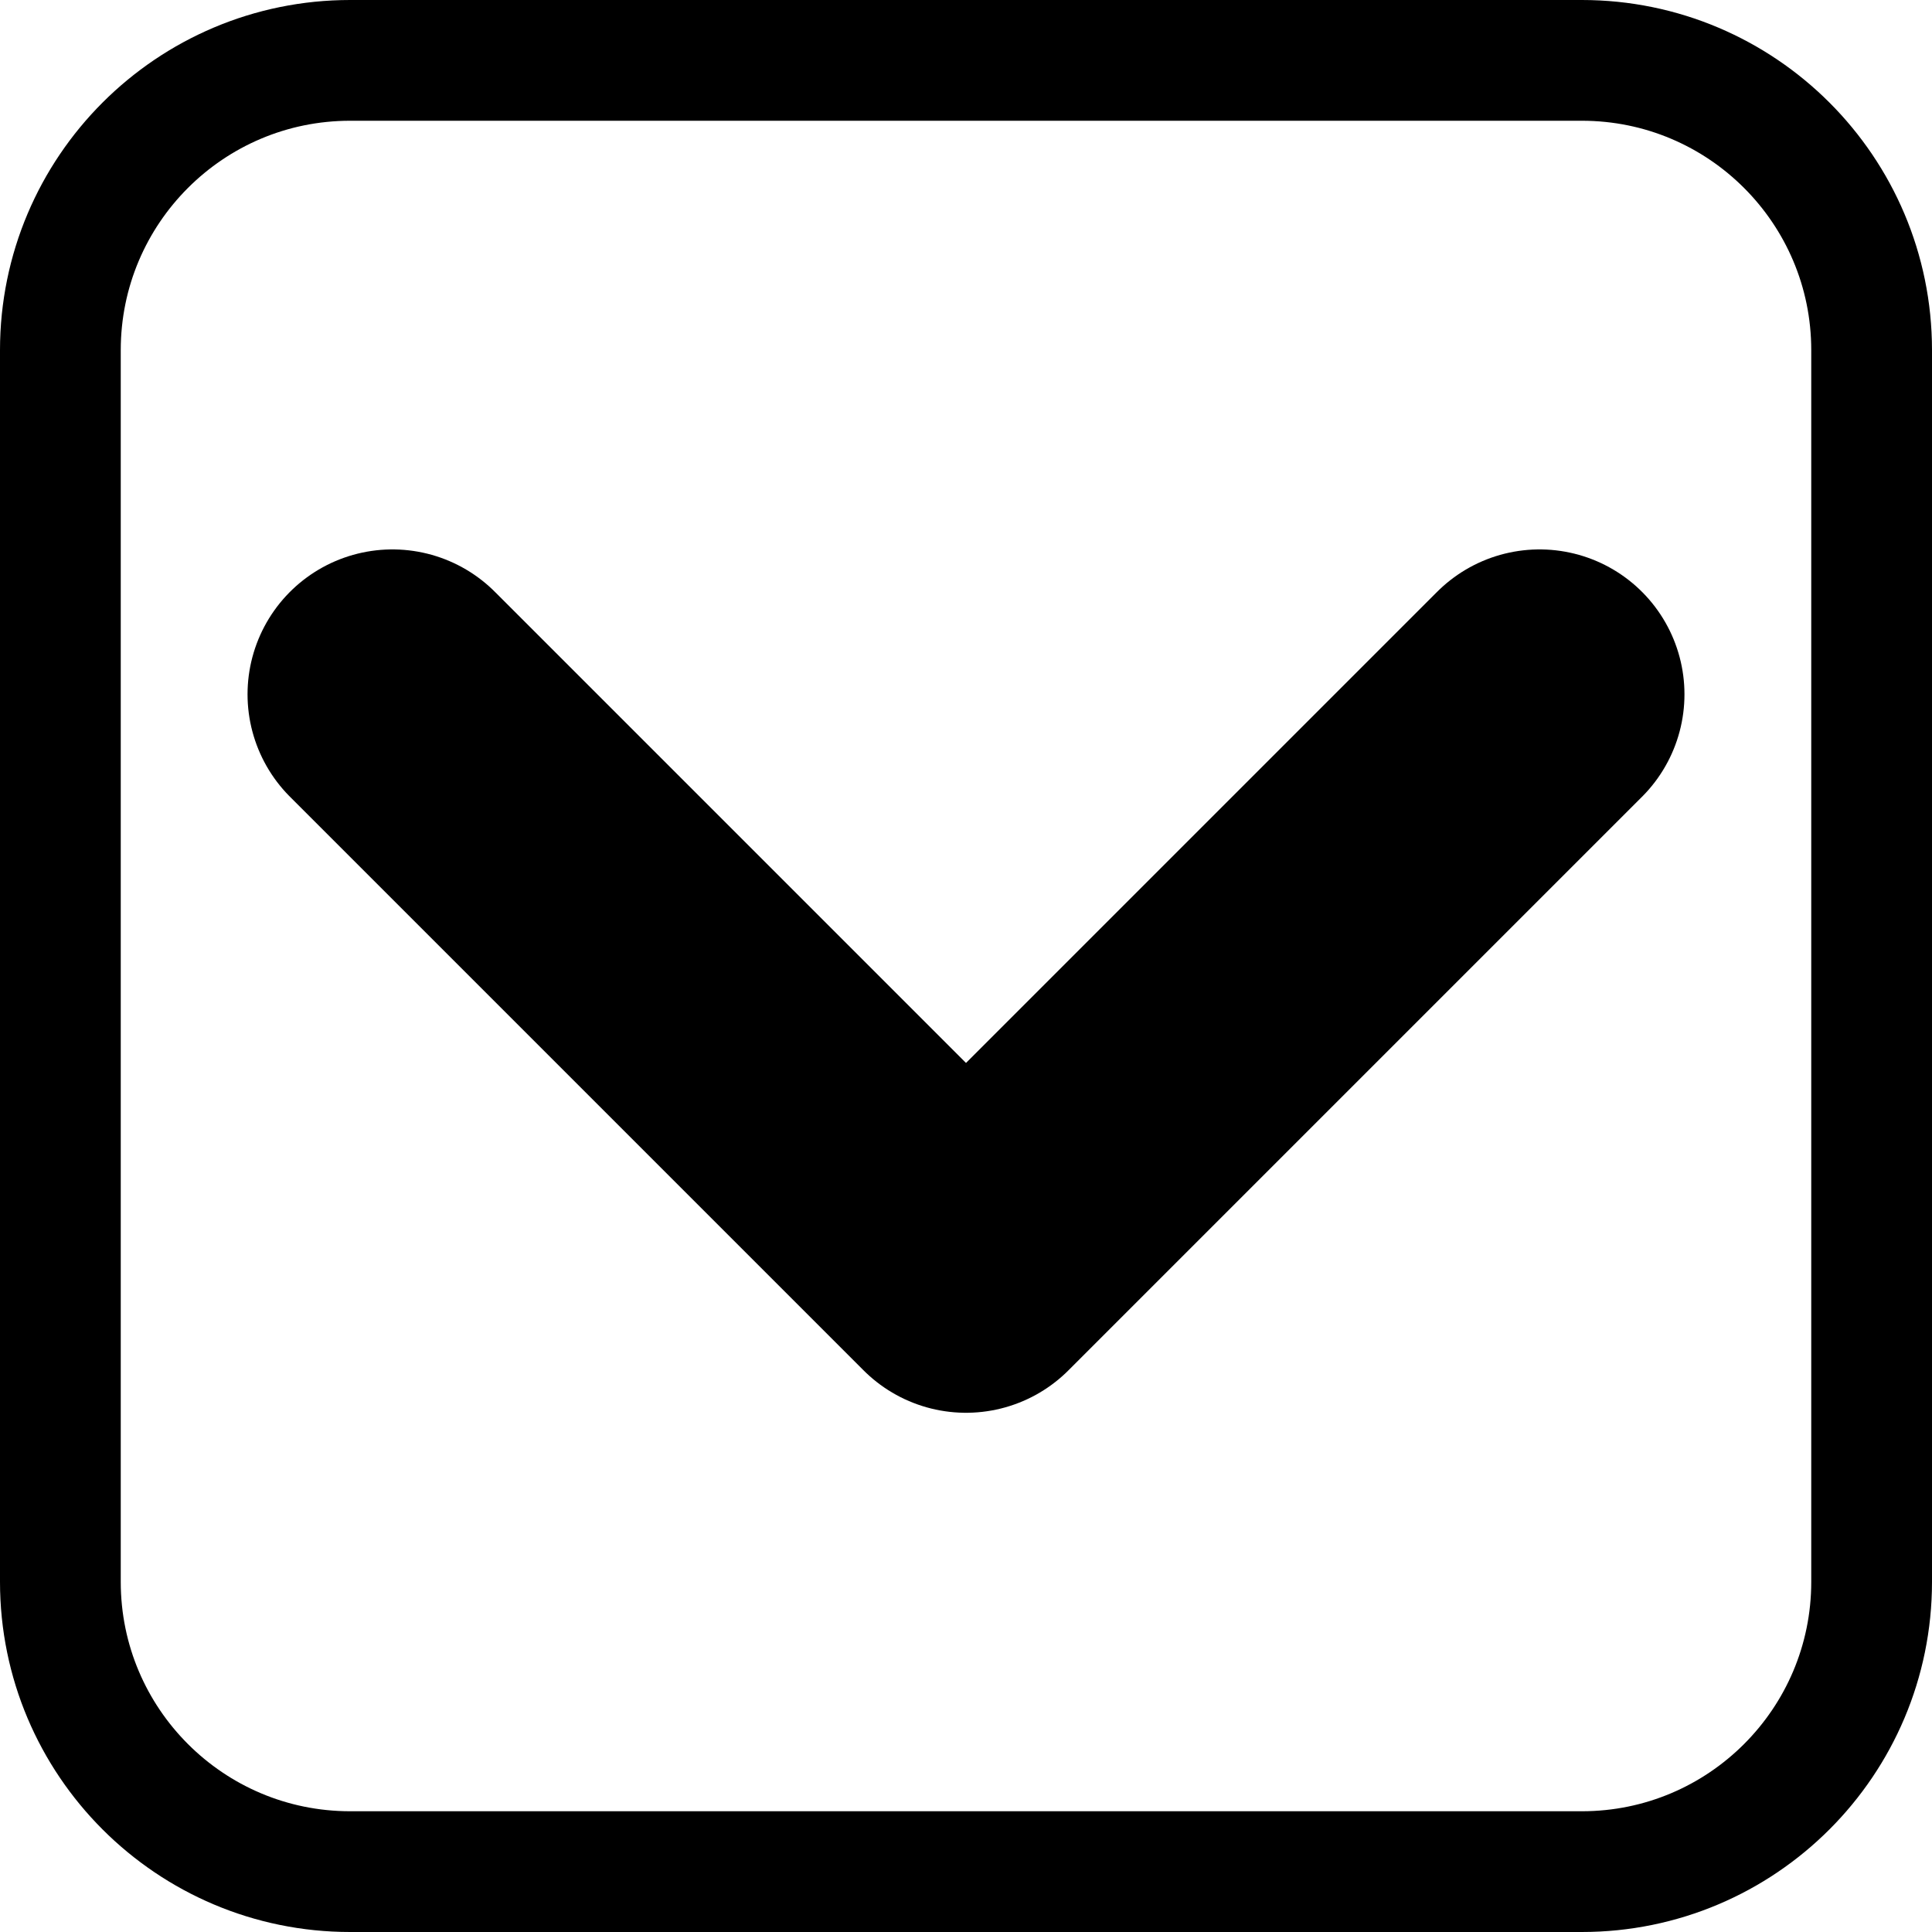
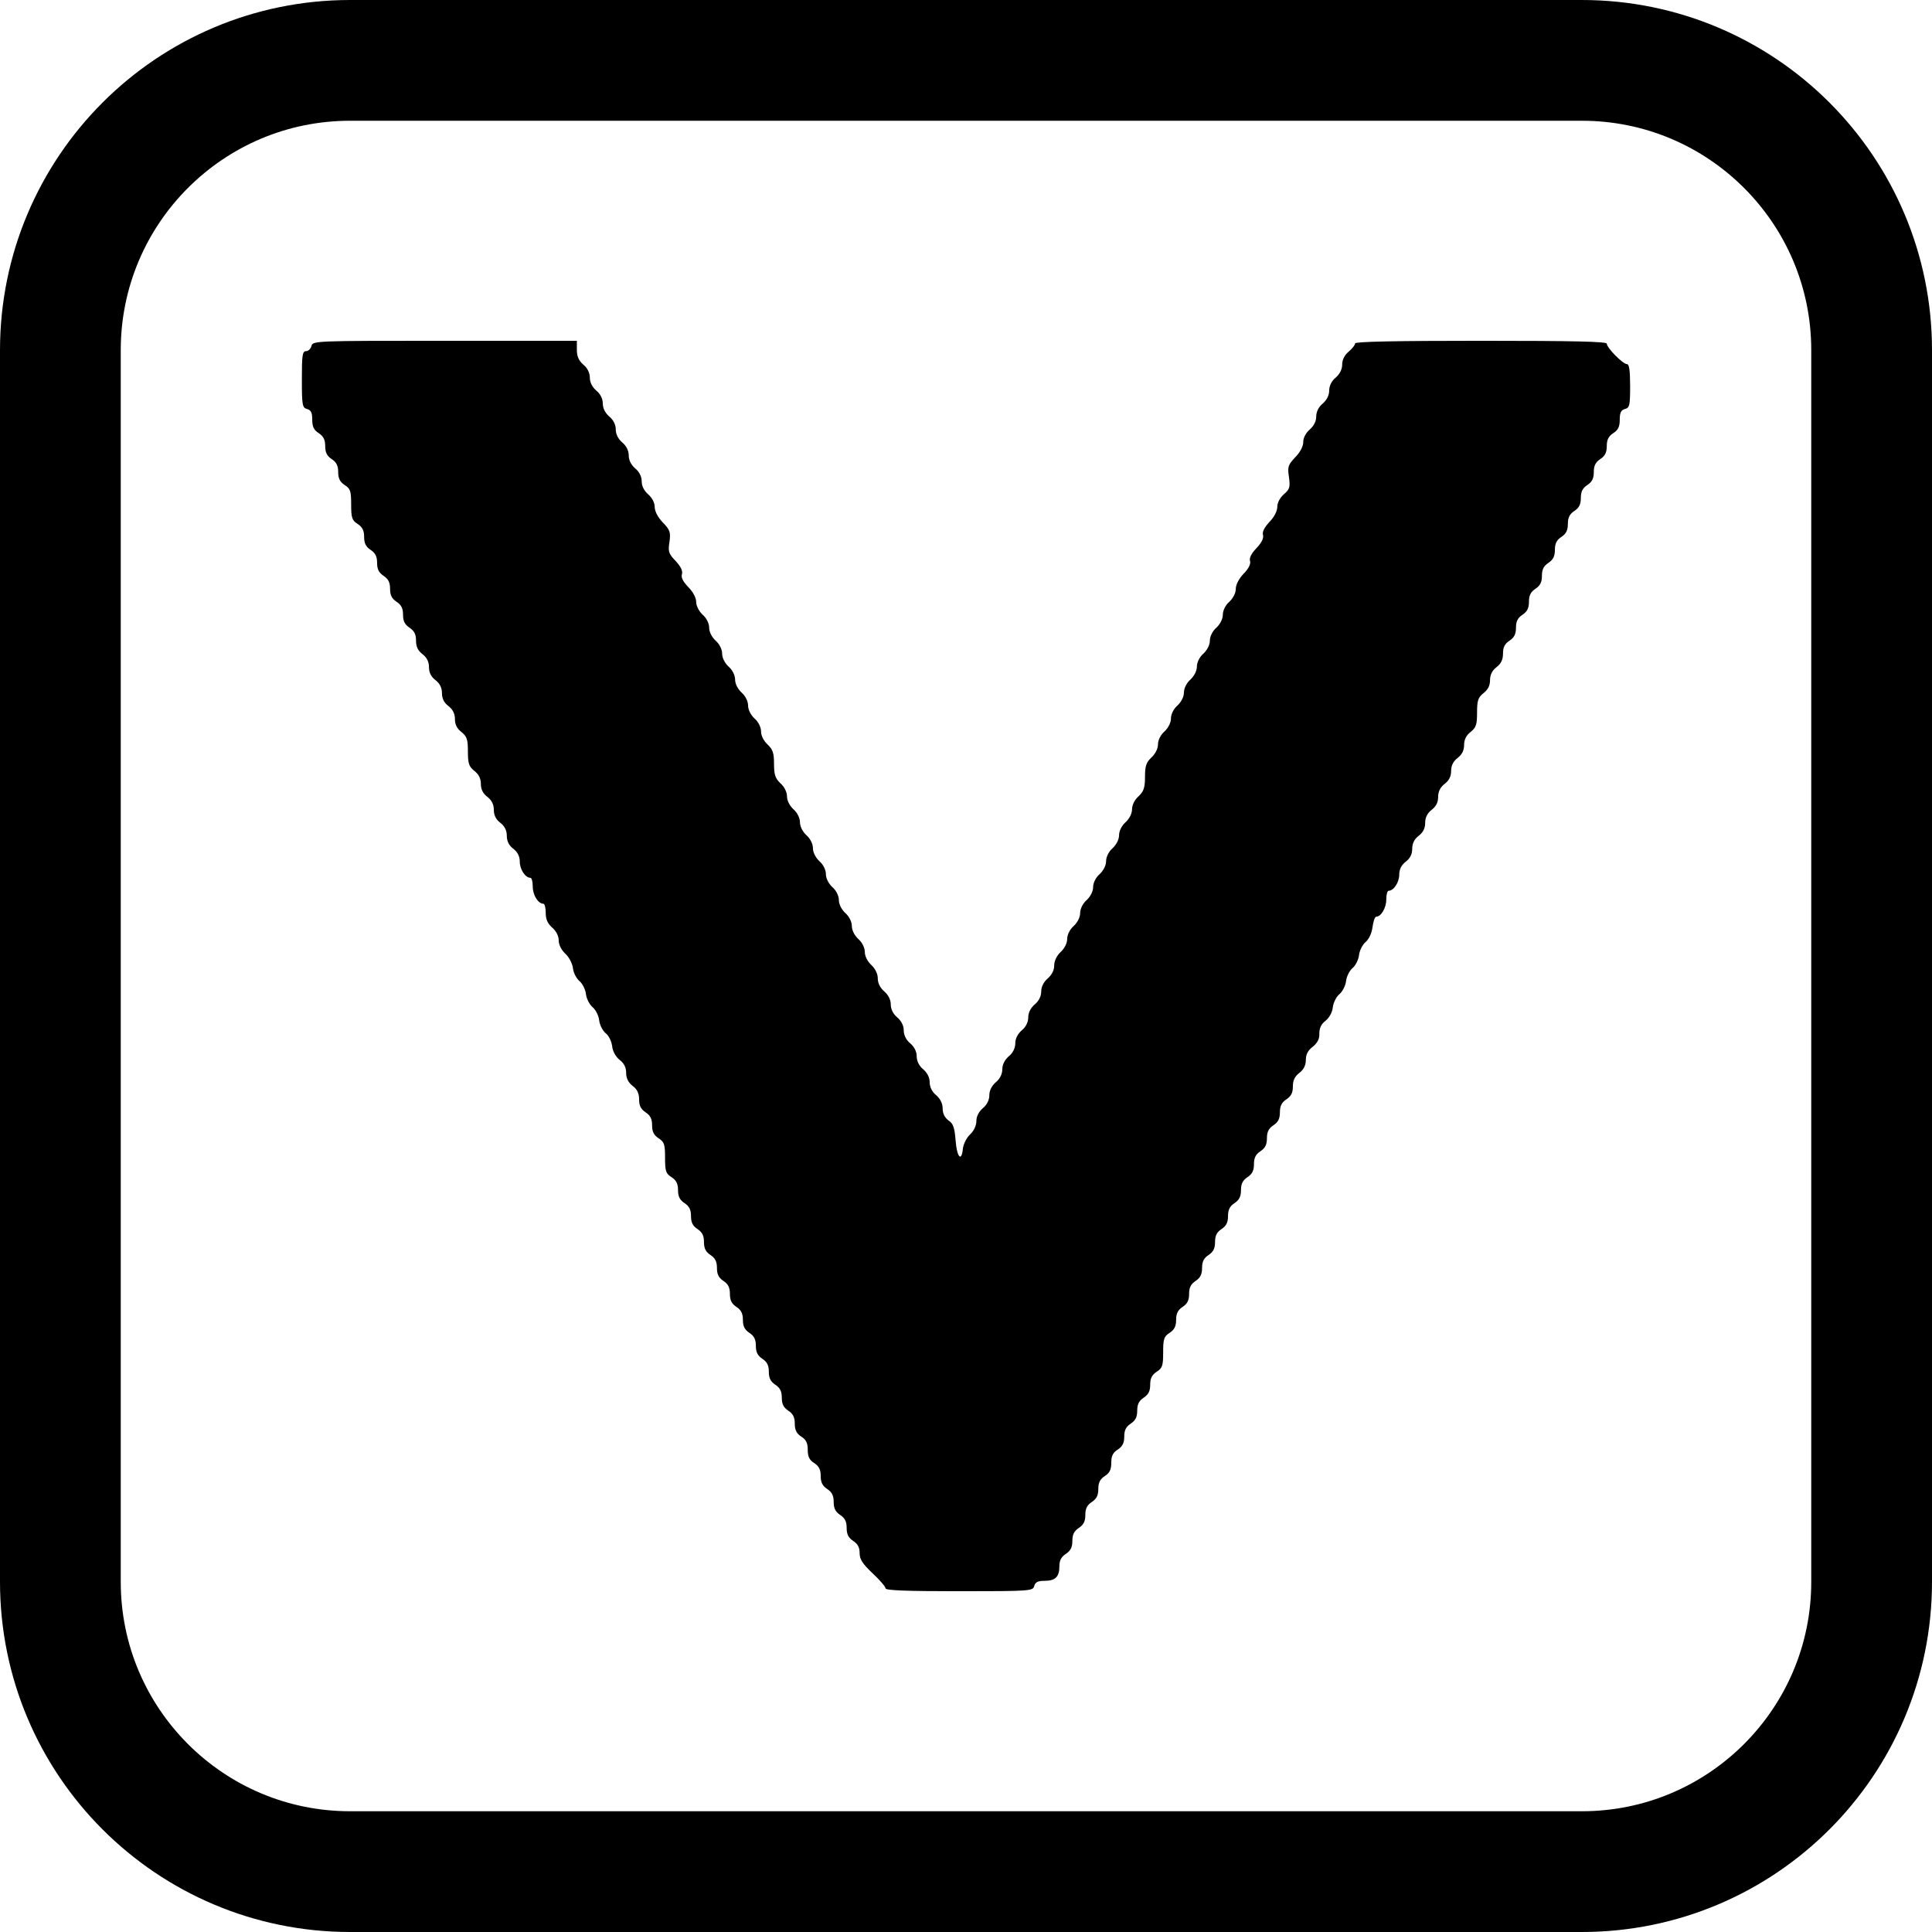
<svg xmlns="http://www.w3.org/2000/svg" viewBox="0 0 32 32">
  <defs>
    <clipPath id="icon-clip">
      <rect x="2" y="2" width="28" height="28" rx="3.8" ry="3.8" />
    </clipPath>
  </defs>
  <g id="frame">
    <rect x="1" y="1" width="30" height="30" rx="4.8" ry="4.8" stroke="currentColor" stroke-width="2" fill="none" />
  </g>
  <g id="icon" clip-path="url(#icon-clip)">
-     <path id="shape_rel_down" d="M6.5 11.5 L16 21 L25.5 11.5" stroke="currentColor" stroke-width="4.8" stroke-linecap="round" stroke-linejoin="round" fill="none" />
+     <g id="shape_rel_down" transform="rotate(90 16 16)">
+       <g id="shape_rel_down_from_rel_greater" transform="translate(5 5) scale(0.042969)">
+         <g transform="translate(0,512) scale(0.1,-0.1)" fill="currentColor" stroke="none">
+           <path d="M240 5108 c0 -16 -63 -78 -79 -78 -8 0 -11 -128 -11 -485 0 -319 3 -485 10 -485 6 0 20 -11 32 -25 13 -16 32 -25 50 -25 18 0 36 -9 50 -25 13 -16 32 -25 50 -25 18 0 36 -9 50 -25 13 -16 32 -25 50 -25 18 0 36 -9 50 -25 13 -15 32 -25 48 -25 17 0 40 -12 59 -31 30 -28 37 -30 77 -24 38 5 46 3 65 -19 14 -16 33 -26 49 -26 16 0 40 -12 59 -31 21 -19 38 -28 50 -24 11 3 29 -5 50 -25 21 -20 38 -29 50 -25 11 3 29 -5 49 -25 19 -18 42 -30 58 -30 16 0 36 -10 50 -25 13 -15 34 -25 50 -25 16 0 36 -10 50 -25 13 -15 34 -25 50 -25 16 0 36 -10 50 -25 13 -15 34 -25 50 -25 16 0 36 -10 50 -25 13 -15 34 -25 50 -25 16 0 36 -10 50 -25 13 -15 34 -25 50 -25 16 0 36 -10 50 -25 13 -15 34 -25 50 -25 16 0 36 -10 50 -25 19 -20 32 -25 75 -25 42 0 56 -5 75 -25 13 -15 34 -25 50 -25 16 0 36 -10 50 -25 13 -15 34 -25 50 -25 16 0 36 -10 50 -25 13 -15 34 -25 50 -25 16 0 36 -10 50 -25 13 -15 34 -25 50 -25 16 0 36 -10 50 -25 13 -15 34 -25 50 -25 16 0 36 -10 50 -25 13 -15 34 -25 50 -25 16 0 36 -10 50 -25 14 -15 34 -25 52 -25 18 0 36 -9 50 -25 14 -16 32 -25 50 -25 18 0 37 -9 50 -25 14 -16 32 -25 50 -25 18 0 37 -9 50 -25 14 -16 32 -25 50 -25 18 0 37 -9 50 -25 14 -16 32 -25 50 -25 18 0 37 -9 50 -25 14 -16 32 -25 50 -25 18 0 37 -9 50 -25 14 -16 32 -25 50 -25 17 0 38 -10 51 -24 13 -14 38 -26 55 -28 53 -5 34 -23 -31 -28 -50 -4 -66 -9 -78 -28 -11 -14 -26 -22 -46 -22 -19 0 -37 -9 -51 -25 -13 -16 -32 -25 -50 -25 -18 0 -36 -9 -50 -25 -13 -16 -32 -25 -50 -25 -18 0 -36 -9 -50 -25 -13 -16 -32 -25 -50 -25 -18 0 -36 -9 -50 -25 -13 -16 -32 -25 -50 -25 -18 0 -36 -9 -50 -25 -14 -16 -32 -25 -50 -25 -18 0 -38 -10 -52 -25 -14 -15 -34 -25 -50 -25 -16 0 -37 -10 -50 -25 -14 -15 -34 -25 -50 -25 -16 0 -37 -10 -50 -25 -14 -15 -34 -25 -50 -25 -16 0 -37 -10 -50 -25 -14 -15 -34 -25 -50 -25 -16 0 -37 -10 -50 -25 -14 -15 -34 -25 -50 -25 -16 0 -37 -10 -50 -25 -14 -15 -34 -25 -50 -25 -16 0 -37 -10 -50 -25 -14 -15 -34 -25 -50 -25 -16 0 -37 -10 -50 -25 -19 -20 -33 -25 -75 -25 -43 0 -56 -5 -75 -25 -14 -15 -34 -25 -50 -25 -16 0 -37 -10 -50 -25 -14 -15 -34 -25 -50 -25 -16 0 -37 -10 -50 -25 -14 -15 -34 -25 -50 -25 -16 0 -37 -10 -50 -25 -14 -15 -34 -25 -50 -25 -16 0 -37 -10 -50 -25 -14 -15 -34 -25 -50 -25 -16 0 -37 -10 -50 -25 -13 -14 -34 -25 -49 -25 -16 0 -39 -12 -57 -30 -22 -21 -38 -29 -50 -25 -13 4 -29 -4 -51 -24 -28 -27 -36 -30 -74 -24 -38 5 -46 2 -75 -26 -20 -19 -43 -31 -60 -31 -16 0 -35 -10 -48 -25 -14 -16 -32 -25 -50 -25 -18 0 -37 -9 -50 -25 -14 -16 -32 -25 -50 -25 -18 0 -37 -9 -50 -25 -14 -16 -32 -25 -50 -25 -18 0 -37 -9 -50 -25 -14 -16 -32 -25 -50 -25 -18 0 -37 -9 -50 -25 -14 -16 -32 -25 -50 -25 -18 0 -37 -9 -50 -25 -16 -18 -32 -25 -57 -25 l-35 0 0 -509 c0 -500 0 -509 20 -514 11 -3 20 -12 20 -21 0 -14 16 -16 109 -16 100 0 109 2 114 20 4 15 14 20 41 20 27 0 40 6 52 25 12 18 25 25 50 25 25 0 38 7 50 25 12 18 25 25 50 25 25 0 38 7 50 25 14 22 23 25 75 25 51 0 61 3 75 25 12 18 25 25 50 25 25 0 38 7 50 25 12 18 25 25 50 25 25 0 38 7 50 25 12 18 25 25 50 25 25 0 38 7 50 25 12 18 25 25 50 25 25 0 38 7 50 25 12 18 25 25 49 25 24 0 39 7 53 25 13 17 30 25 50 25 21 0 37 8 50 25 13 17 30 25 50 25 21 0 37 8 50 25 13 17 30 25 50 25 21 0 37 8 50 25 17 21 28 25 75 25 47 0 58 4 75 25 13 17 30 25 50 25 21 0 37 8 50 25 13 17 30 25 50 25 21 0 37 8 50 25 13 17 30 25 50 25 21 0 37 8 50 25 13 17 30 25 50 25 29 0 62 21 62 41 0 5 15 9 34 9 33 0 66 21 66 41 0 5 16 9 35 9 25 0 41 7 57 25 13 15 32 25 49 25 17 0 37 10 52 26 13 14 38 27 56 29 18 2 40 14 49 25 9 11 32 23 50 25 18 2 41 14 51 26 9 11 32 23 50 25 18 2 40 13 50 25 9 12 32 23 50 25 20 2 41 14 53 29 13 17 29 25 50 25 20 0 37 8 50 25 14 18 29 25 53 25 24 0 37 7 49 25 12 18 25 25 50 25 25 0 38 7 50 25 14 22 24 25 75 25 52 0 61 3 75 25 12 18 25 25 50 25 25 0 38 7 50 25 12 18 25 25 50 25 25 0 38 7 50 25 12 18 25 25 50 25 25 0 38 7 50 25 12 18 25 25 50 25 25 0 38 7 50 25 12 18 25 25 50 25 25 0 38 7 50 25 12 18 25 25 50 25 25 0 38 7 50 25 12 18 25 25 50 25 25 0 38 7 50 25 12 18 25 25 50 25 25 0 38 7 50 25 12 18 25 25 50 25 25 0 38 7 50 25 12 18 25 25 50 25 25 0 38 7 50 25 12 19 25 25 51 25 26 0 39 6 51 25 12 18 25 25 50 25 25 0 38 7 50 25 12 18 25 25 50 25 25 0 38 7 50 25 12 18 25 25 50 25 25 0 38 7 50 25 12 18 25 25 47 25 24 0 41 11 78 50 26 28 52 50 58 50 8 0 11 83 11 284 0 275 -1 284 -20 289 -15 4 -20 14 -20 39 0 42 -15 58 -56 58 -23 0 -36 7 -48 25 -12 18 -25 25 -50 25 -25 0 -38 7 -50 25 -12 18 -25 25 -50 25 -25 0 -38 7 -50 25 -12 18 -25 25 -50 25 -25 0 -38 7 -50 25 -12 19 -25 25 -51 25 -26 0 -39 6 -51 25 -12 18 -25 25 -50 25 -25 0 -38 7 -50 25 -12 18 -25 25 -50 25 -25 0 -38 7 -50 25 -12 18 -25 25 -50 25 -25 0 -38 7 -50 25 -14 22 -23 25 -75 25 -51 0 -61 3 -75 25 -12 18 -25 25 -50 25 -25 0 -38 7 -50 25 -12 18 -25 25 -50 25 -25 0 -38 7 -50 25 -12 18 -25 25 -50 25 -25 0 -38 7 -50 25 -12 18 -25 25 -50 25 -25 0 -38 7 -50 25 -12 18 -25 25 -50 25 -25 0 -38 7 -50 25 -12 18 -25 25 -50 25 -25 0 -38 7 -50 25 -12 18 -25 25 -50 25 -25 0 -38 7 -50 25 -12 18 -25 25 -50 25 -25 0 -38 7 -50 25 -12 18 -25 25 -50 25 -25 0 -38 7 -50 25 -12 18 -25 25 -49 25 -24 0 -39 7 -53 25 -13 17 -30 25 -50 25 -21 0 -37 8 -51 27 -15 18 -30 26 -51 25 -20 0 -36 7 -49 24 -11 14 -32 26 -52 28 -18 2 -41 14 -50 25 -10 12 -33 24 -51 26 -18 2 -41 14 -50 25 -9 11 -32 23 -50 25 -18 2 -41 14 -50 25 -11 13 -34 24 -58 27 -22 3 -40 9 -40 14 0 19 -34 39 -66 39 -19 0 -34 4 -34 9 0 20 -33 41 -62 41 -20 0 -37 8 -50 25 -13 17 -29 25 -50 25 -20 0 -37 8 -50 25 -13 17 -29 25 -50 25 -20 0 -37 8 -50 25 -13 17 -29 25 -50 25 -20 0 -37 8 -50 25 -13 17 -29 25 -50 25 -20 0 -37 8 -50 25 -13 17 -29 25 -50 25 -20 0 -37 8 -50 25 -17 21 -28 25 -75 25 -47 0 -58 4 -75 25 -13 17 -29 25 -50 25 -20 0 -37 8 -50 25 -14 18 -29 25 -53 25 -24 0 -37 7 -49 25 -12 18 -25 25 -50 25 -25 0 -38 7 -50 25 -12 18 -25 25 -50 25 -25 0 -38 7 -50 25 -12 18 -25 25 -50 25 -25 0 -38 7 -50 25 -12 18 -25 25 -50 25 -25 0 -38 7 -50 25 -12 18 -25 25 -50 25 -25 0 -38 7 -50 25 -12 18 -25 25 -50 25 -25 0 -38 7 -50 25 -12 18 -25 25 -50 25 -25 0 -38 7 -50 25 -12 18 -25 25 -50 25 -25 0 -38 7 -50 25 -12 19 -25 25 -52 25 -27 0 -37 5 -41 20 -5 18 -14 20 -89 20 -61 0 -84 -4 -84 -12z" />
+         </g>
+       </g>
+     </g>
  </g>
</svg>
